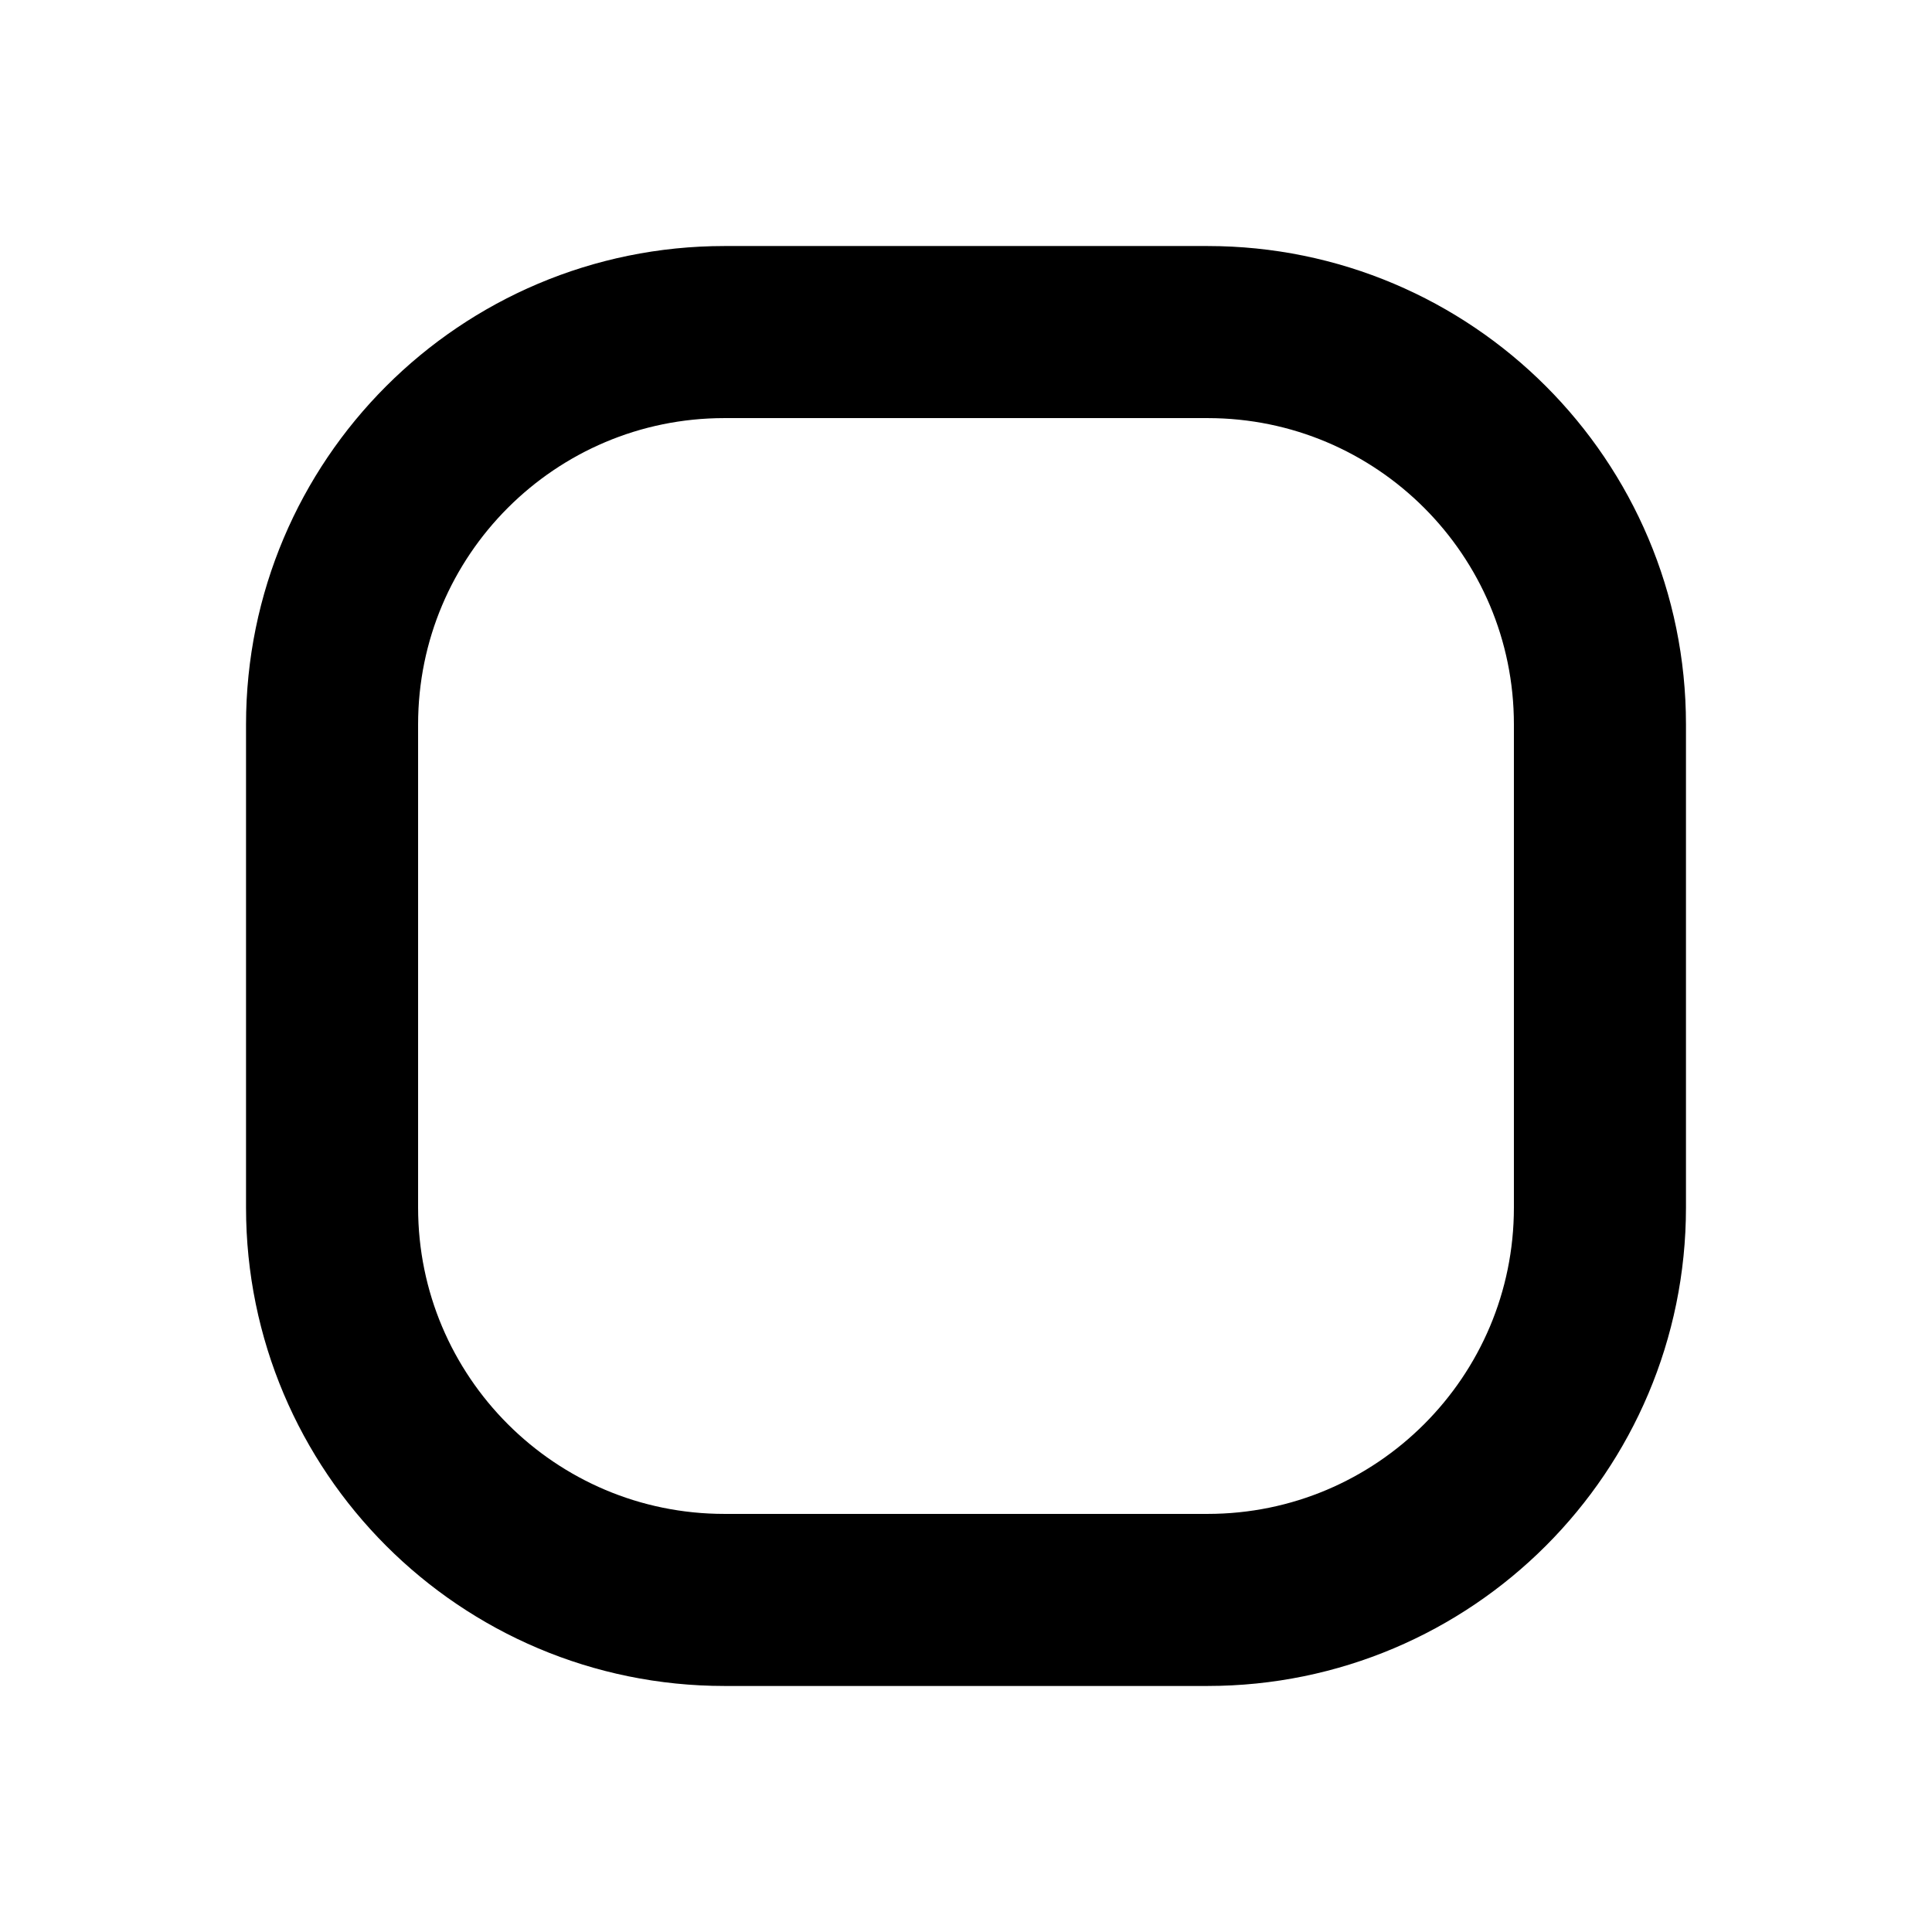
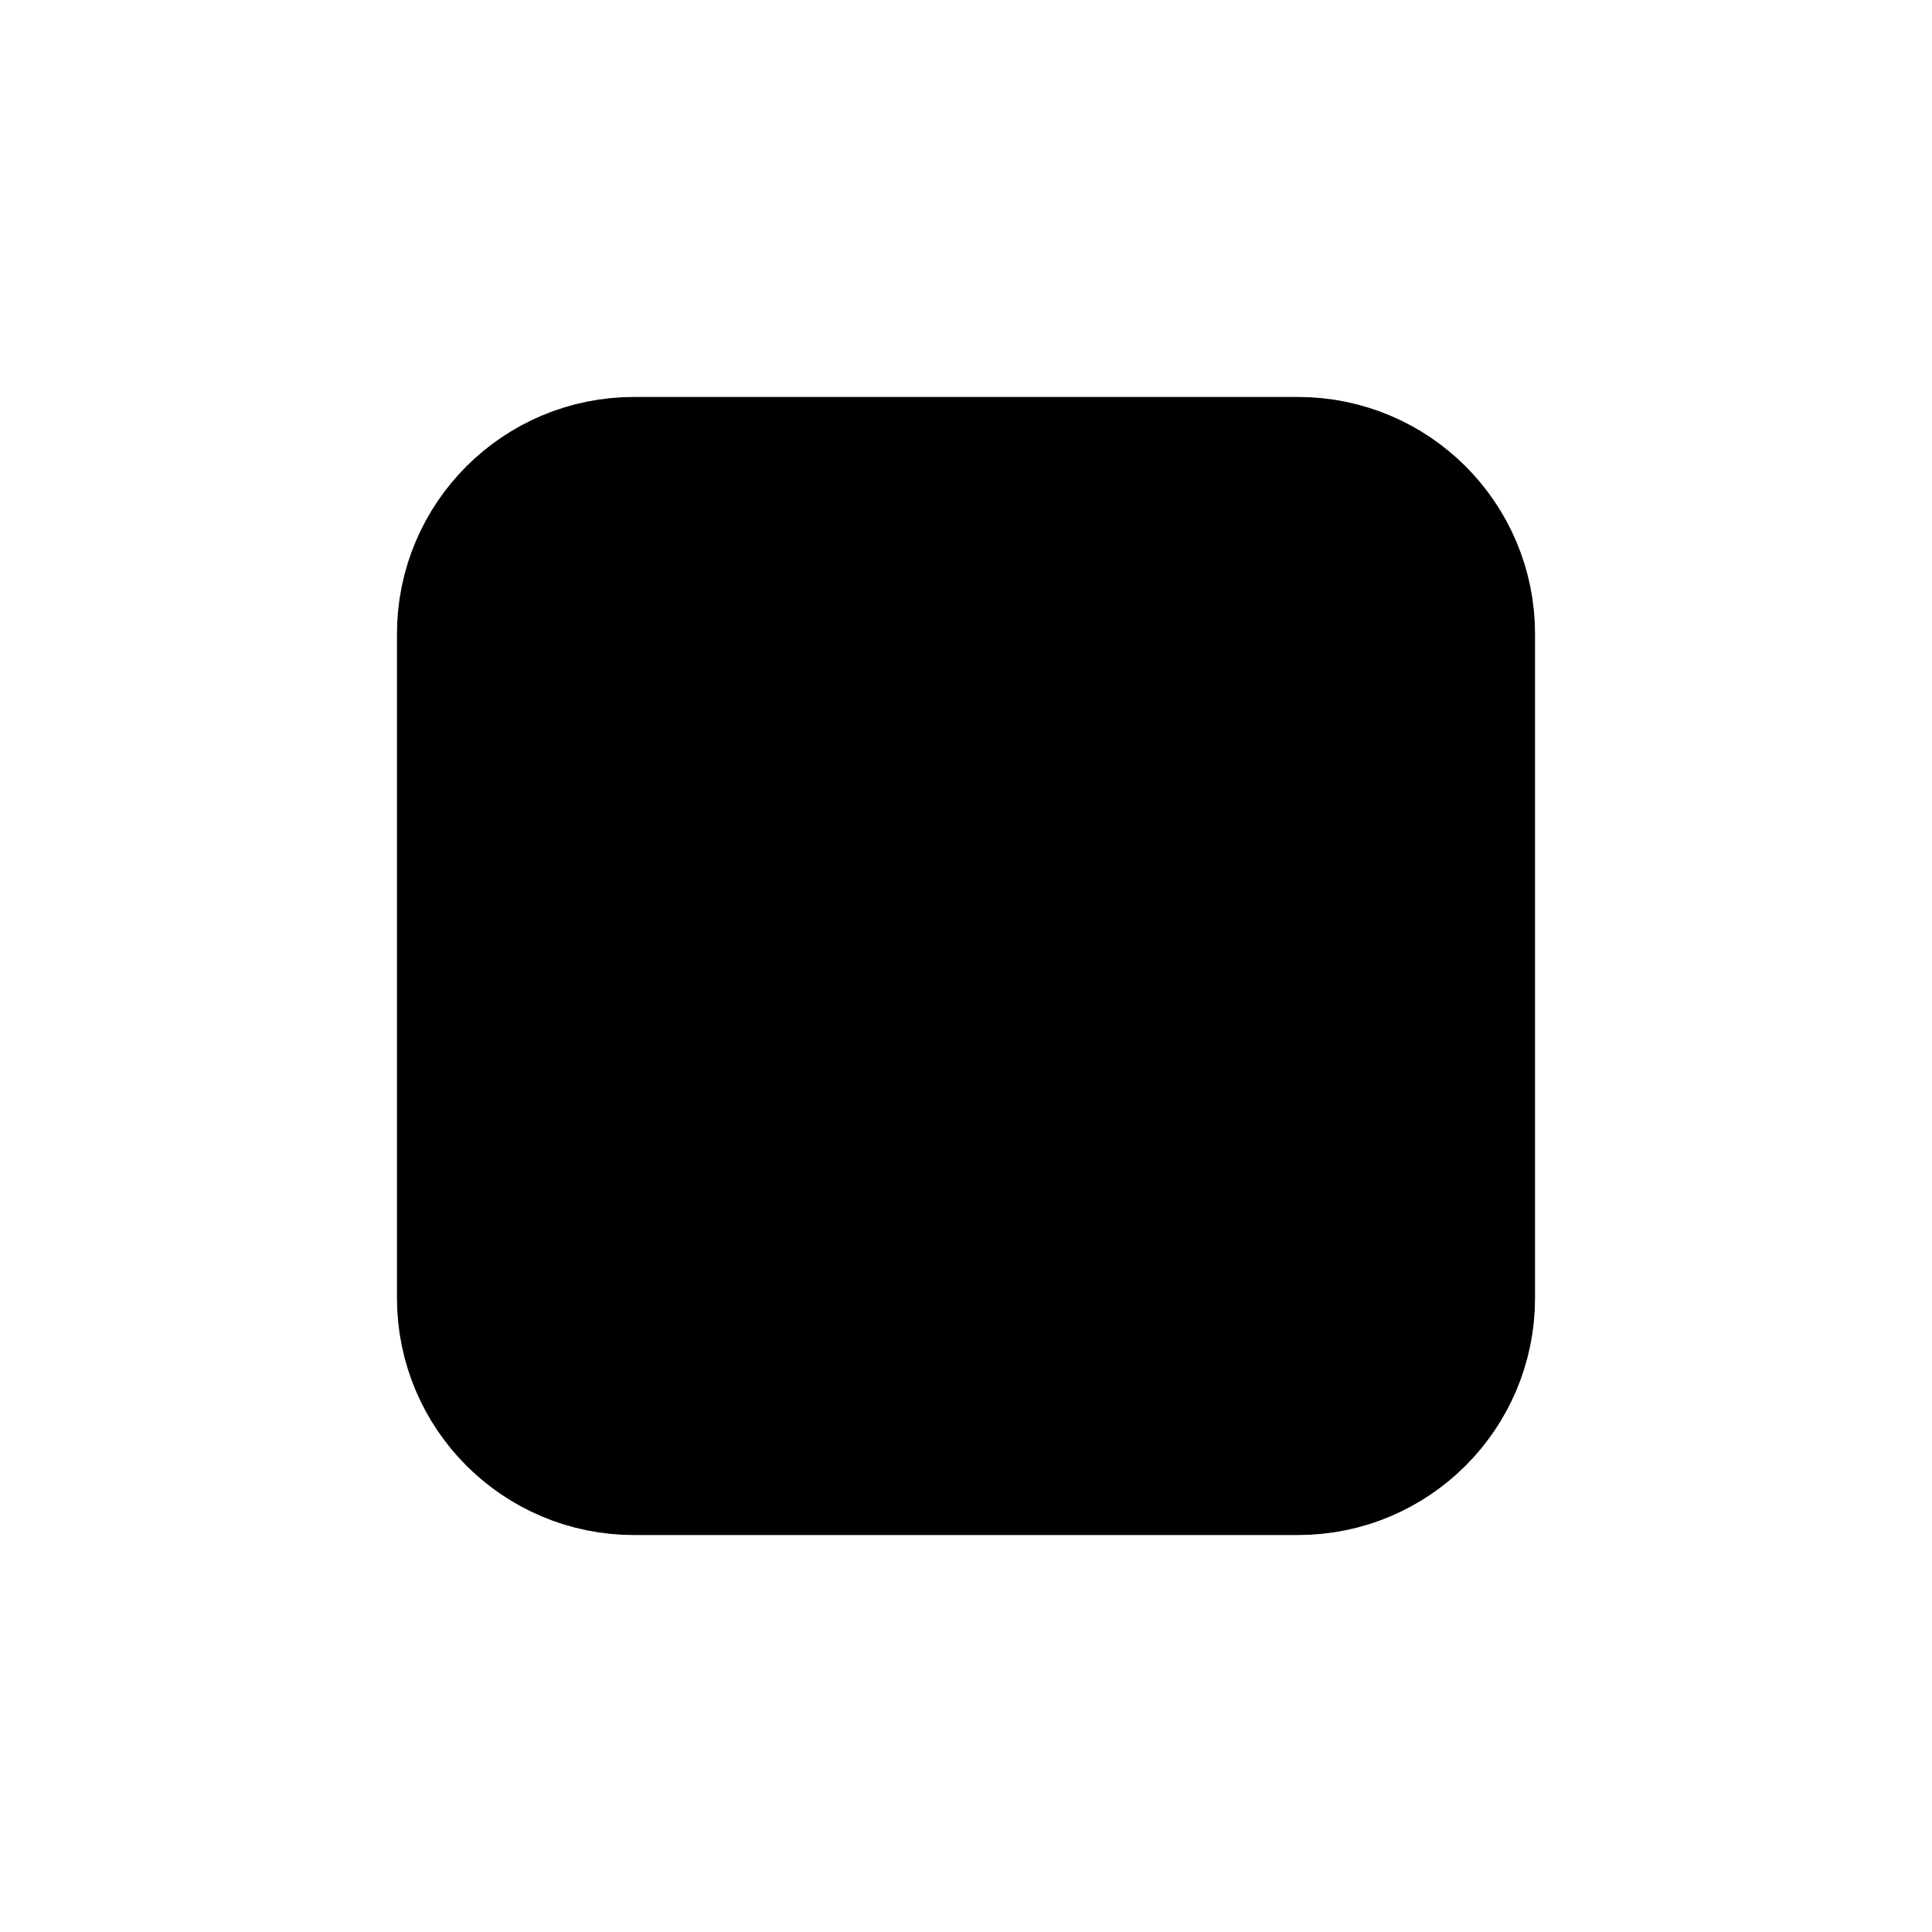
<svg xmlns="http://www.w3.org/2000/svg" viewBox="0 0 16 16" fill="none" stroke="#000" stroke-width="1.425" stroke-linecap="round" stroke-linejoin="round" aria-hidden="true">
-   <rect x="2.75" y="2.75" width="10.5" height="10.5" rx="3.25" />
+   <rect x="4" y="4" width="8" height="8" rx="1.25" fill="#000" />
</svg>
